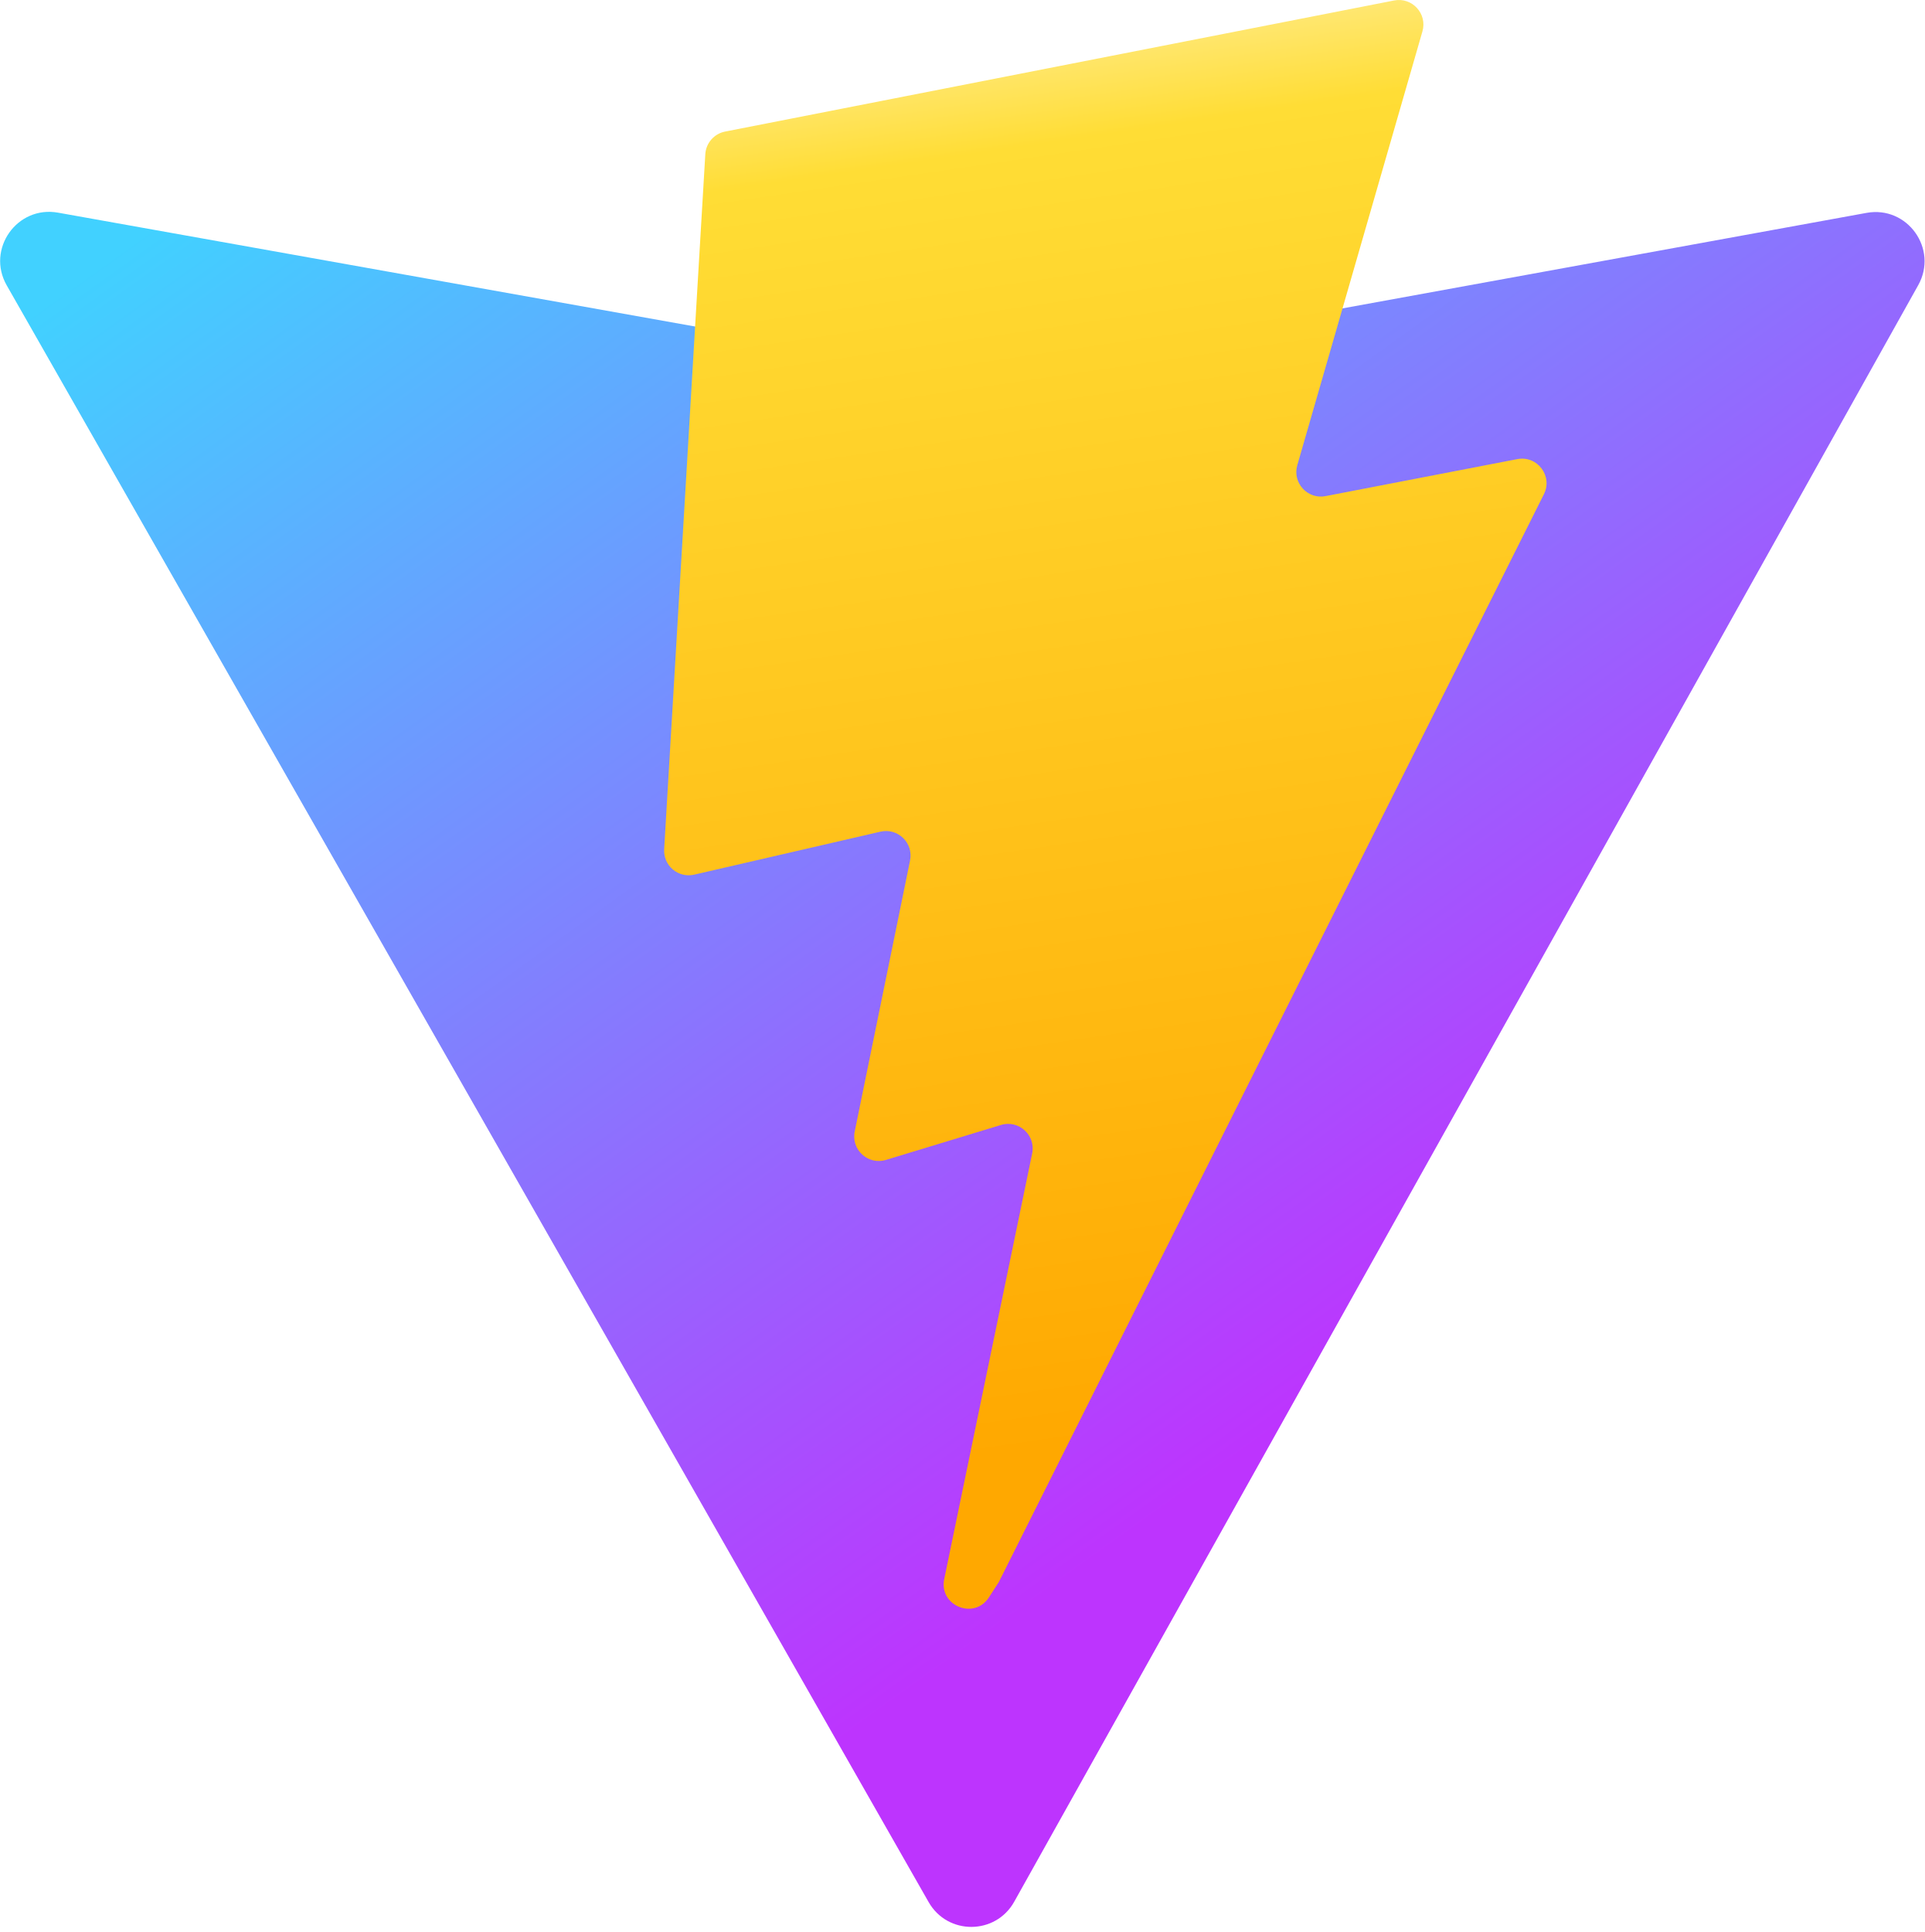
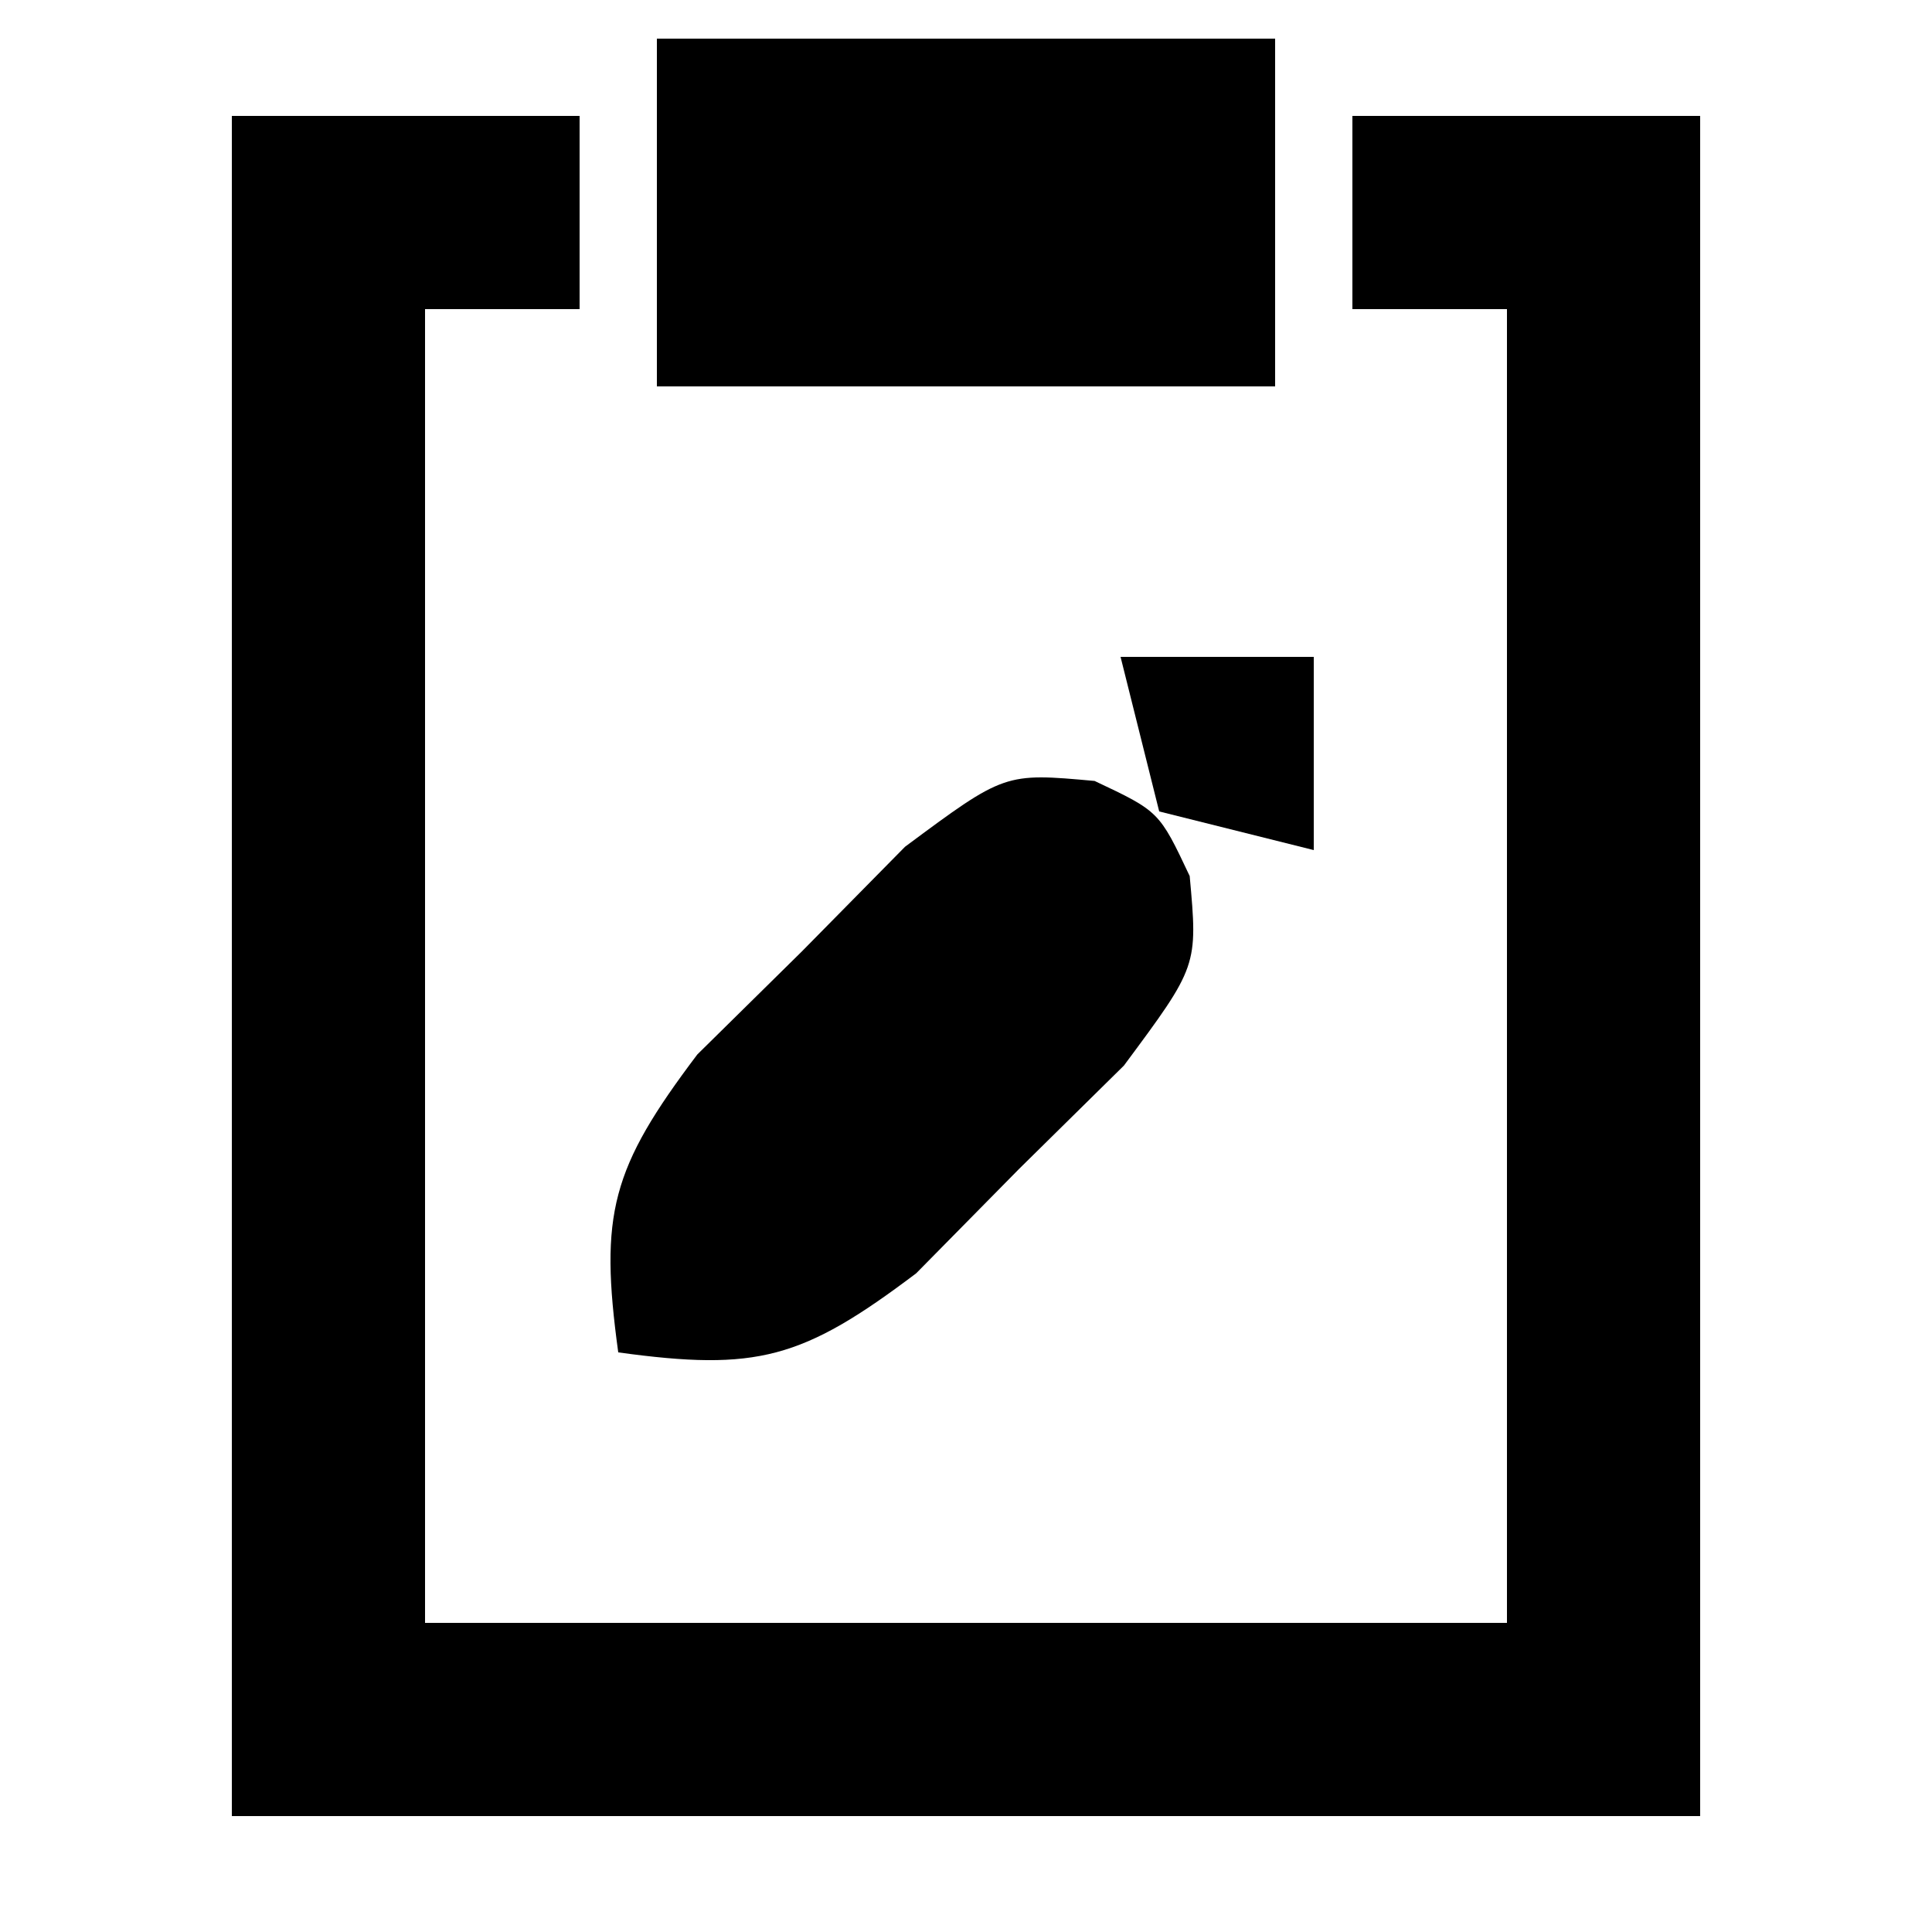
- <svg xmlns="http://www.w3.org/2000/svg" aria-hidden="true" role="img" class="iconify iconify--logos" width="31.88" height="32" preserveAspectRatio="xMidYMid meet" viewBox="0 0 256 257">
-   <defs>
-     <linearGradient id="IconifyId1813088fe1fbc01fb466" x1="-.828%" x2="57.636%" y1="7.652%" y2="78.411%">
-       <stop offset="0%" stop-color="#41D1FF" />
-       <stop offset="100%" stop-color="#BD34FE" />
-     </linearGradient>
-     <linearGradient id="IconifyId1813088fe1fbc01fb467" x1="43.376%" x2="50.316%" y1="2.242%" y2="89.03%">
-       <stop offset="0%" stop-color="#FFEA83" />
-       <stop offset="8.333%" stop-color="#FFDD35" />
-       <stop offset="100%" stop-color="#FFA800" />
-     </linearGradient>
-   </defs>
-   <path fill="url(#IconifyId1813088fe1fbc01fb466)" d="M255.153 37.938L134.897 252.976c-2.483 4.44-8.862 4.466-11.382.048L.875 37.958c-2.746-4.814 1.371-10.646 6.827-9.67l120.385 21.517a6.537 6.537 0 0 0 2.322-.004l117.867-21.483c5.438-.991 9.574 4.796 6.877 9.62Z" />
-   <path fill="url(#IconifyId1813088fe1fbc01fb467)" d="M185.432.063L96.44 17.501a3.268 3.268 0 0 0-2.634 3.014l-5.474 92.456a3.268 3.268 0 0 0 3.997 3.378l24.777-5.718c2.318-.535 4.413 1.507 3.936 3.838l-7.361 36.047c-.495 2.426 1.782 4.5 4.151 3.78l15.304-4.649c2.372-.72 4.652 1.36 4.15 3.788l-11.698 56.621c-.732 3.542 3.979 5.473 5.943 2.437l1.313-2.028l72.516-144.72c1.215-2.423-.88-5.186-3.54-4.672l-25.505 4.922c-2.396.462-4.435-1.77-3.759-4.114l16.646-57.705c.677-2.35-1.37-4.583-3.769-4.113Z" />
+ <svg xmlns="http://www.w3.org/2000/svg" version="1.1" width="50" height="50">
+   <path d="M0 0 C2.97 0 5.94 0 9 0 C9 1.65 9 3.3 9 5 C7.68 5 6.36 5 5 5 C5 16.22 5 27.44 5 39 C14.24 39 23.48 39 33 39 C33 27.78 33 16.56 33 5 C31.68 5 30.36 5 29 5 C29 3.35 29 1.7 29 0 C31.97 0 34.94 0 38 0 C38 14.52 38 29.04 38 44 C25.46 44 12.92 44 0 44 C0 29.48 0 14.96 0 0 Z " fill="#000000" transform="translate(6,3)" />
+   <path d="M0 0 C5.28 0 10.56 0 16 0 C16 2.97 16 5.94 16 9 C10.72 9 5.44 9 0 9 C0 6.03 0 3.06 0 0 Z " fill="#000000" transform="translate(17,1)" />
+   <path d="M0 0 C1.672 0.789 1.672 0.789 2.461 2.461 C2.672 4.789 2.672 4.789 0.758 7.367 C-0.584 8.69 -0.584 8.69 -1.953 10.039 C-2.832 10.931 -3.711 11.823 -4.617 12.742 C-7.564 14.967 -8.74 15.281 -12.328 14.789 C-12.82 11.201 -12.506 10.025 -10.281 7.078 C-9.389 6.199 -8.497 5.32 -7.578 4.414 C-6.696 3.519 -5.815 2.625 -4.906 1.703 C-2.328 -0.211 -2.328 -0.211 0 0 Z " fill="#000000" transform="translate(28.32812,20.21094)" />
+   <path d="M0 0 C1.65 0 3.3 0 5 0 C5 1.65 5 3.3 5 5 C3.68 4.67 2.36 4.34 1 4 C0.67 2.68 0.34 1.36 0 0 Z " fill="#000000" transform="translate(29,17)" />
</svg>
